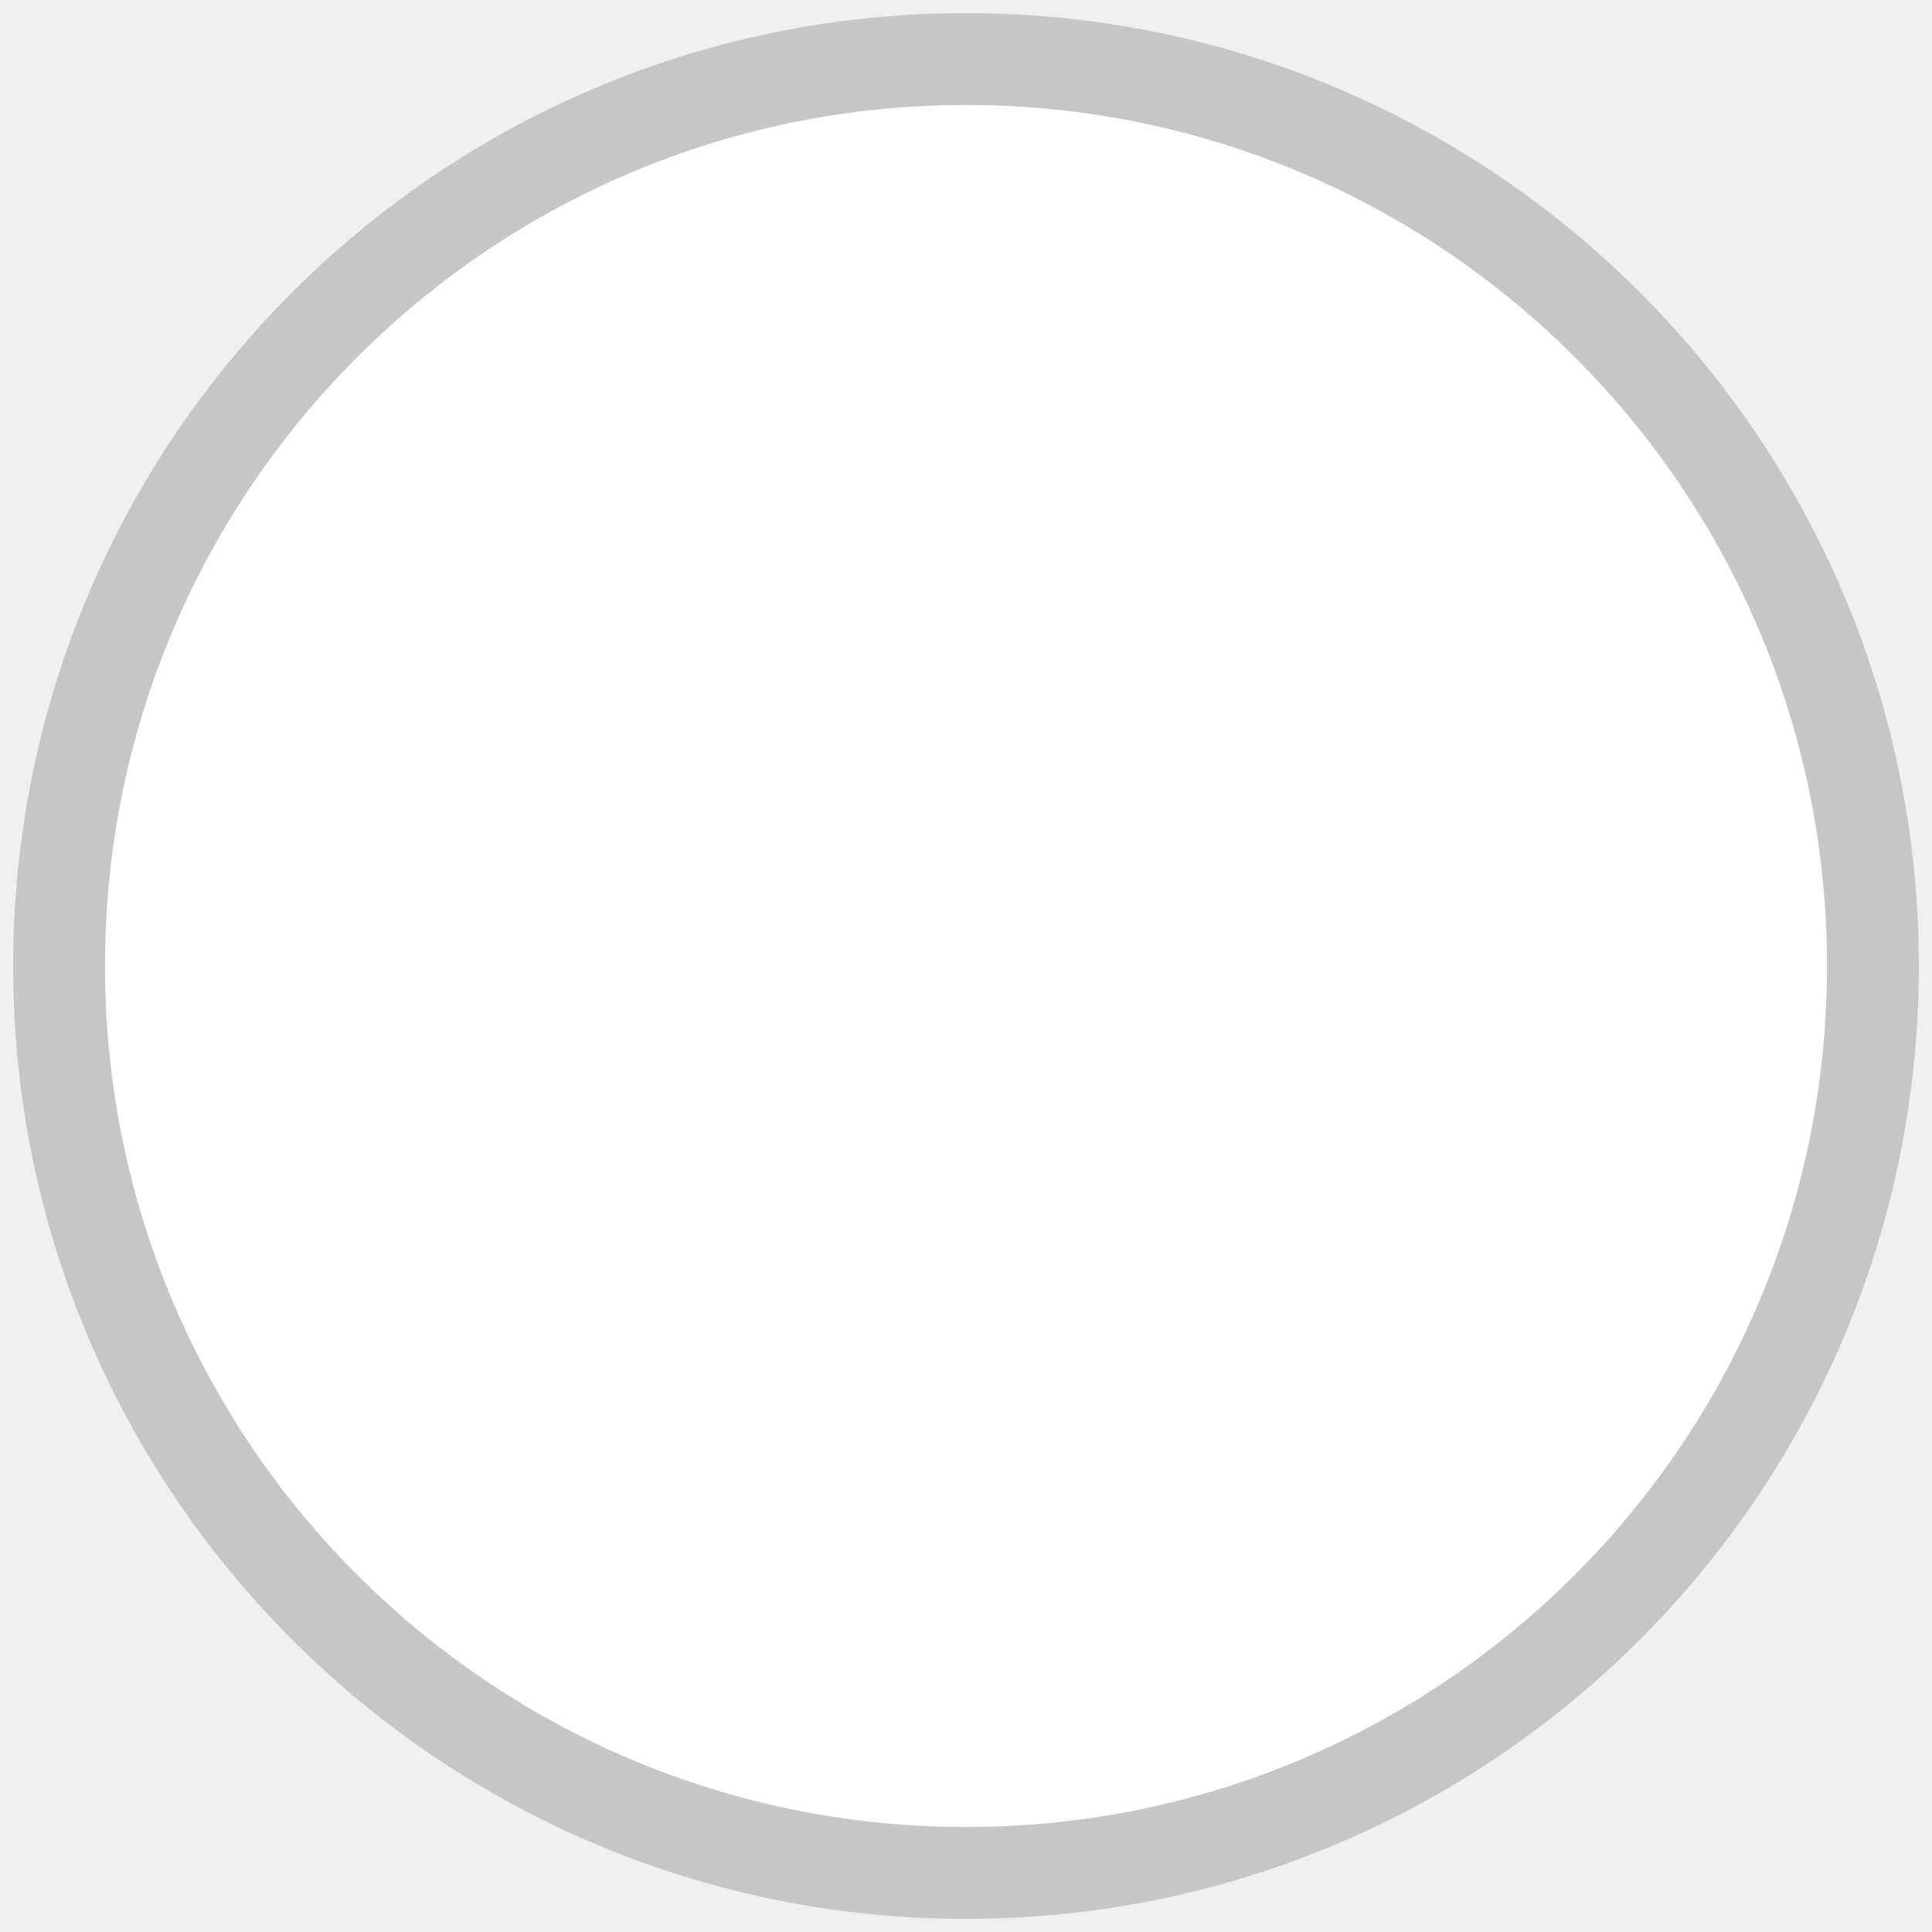
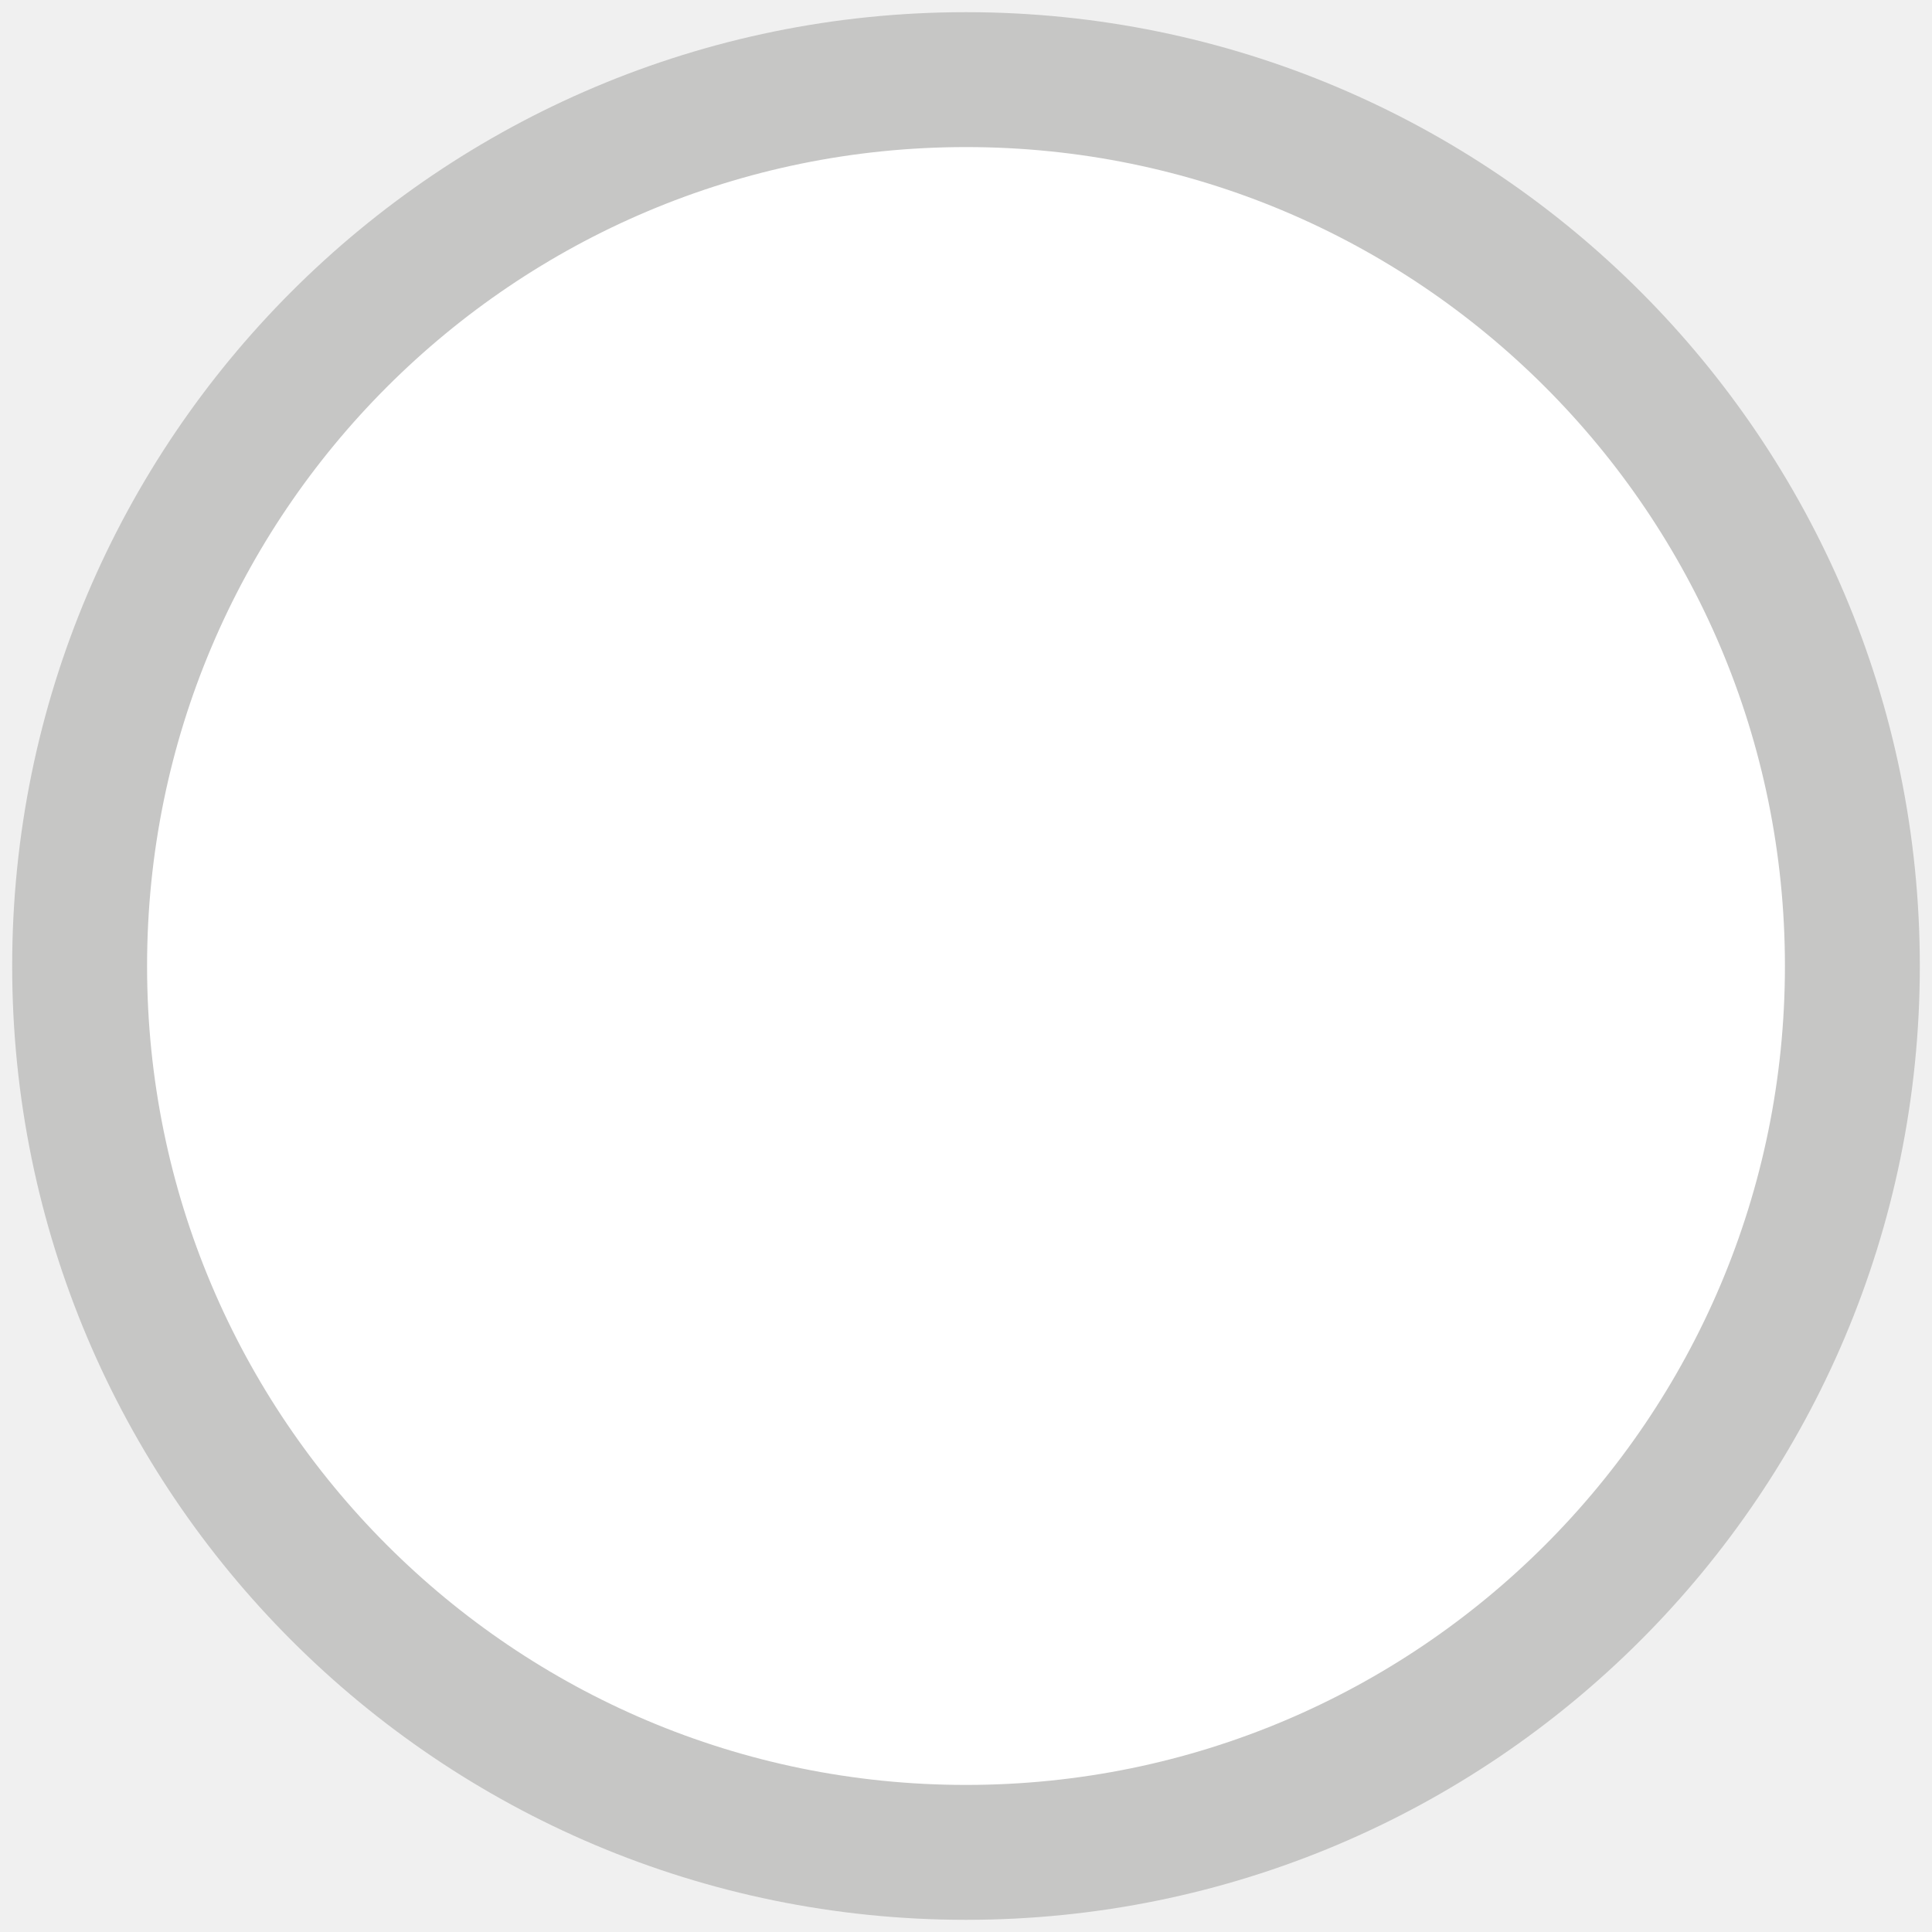
<svg xmlns="http://www.w3.org/2000/svg" version="1.1" id="Layer_1" x="0px" y="0px" width="28px" height="28px" viewBox="-3.5 -3.5 28 28" enable-background="new -3.5 -3.5 28 28" xml:space="preserve">
  <g>
-     <circle fill="#FFFFFF" cx="10.5" cy="10.5" r="13.015" />
-     <circle fill="none" stroke="#C6C6C5" stroke-width="1.331" stroke-miterlimit="10" cx="10.5" cy="10.5" r="13.144" />
+     <circle fill="#FFFFFF" cx="10.5" cy="10.5" r="12.72" />
+     <circle fill="none" stroke="#C6C6C5" stroke-width="1.955" stroke-miterlimit="10" cx="10.5" cy="10.5" r="12.846" />
  </g>
</svg>
